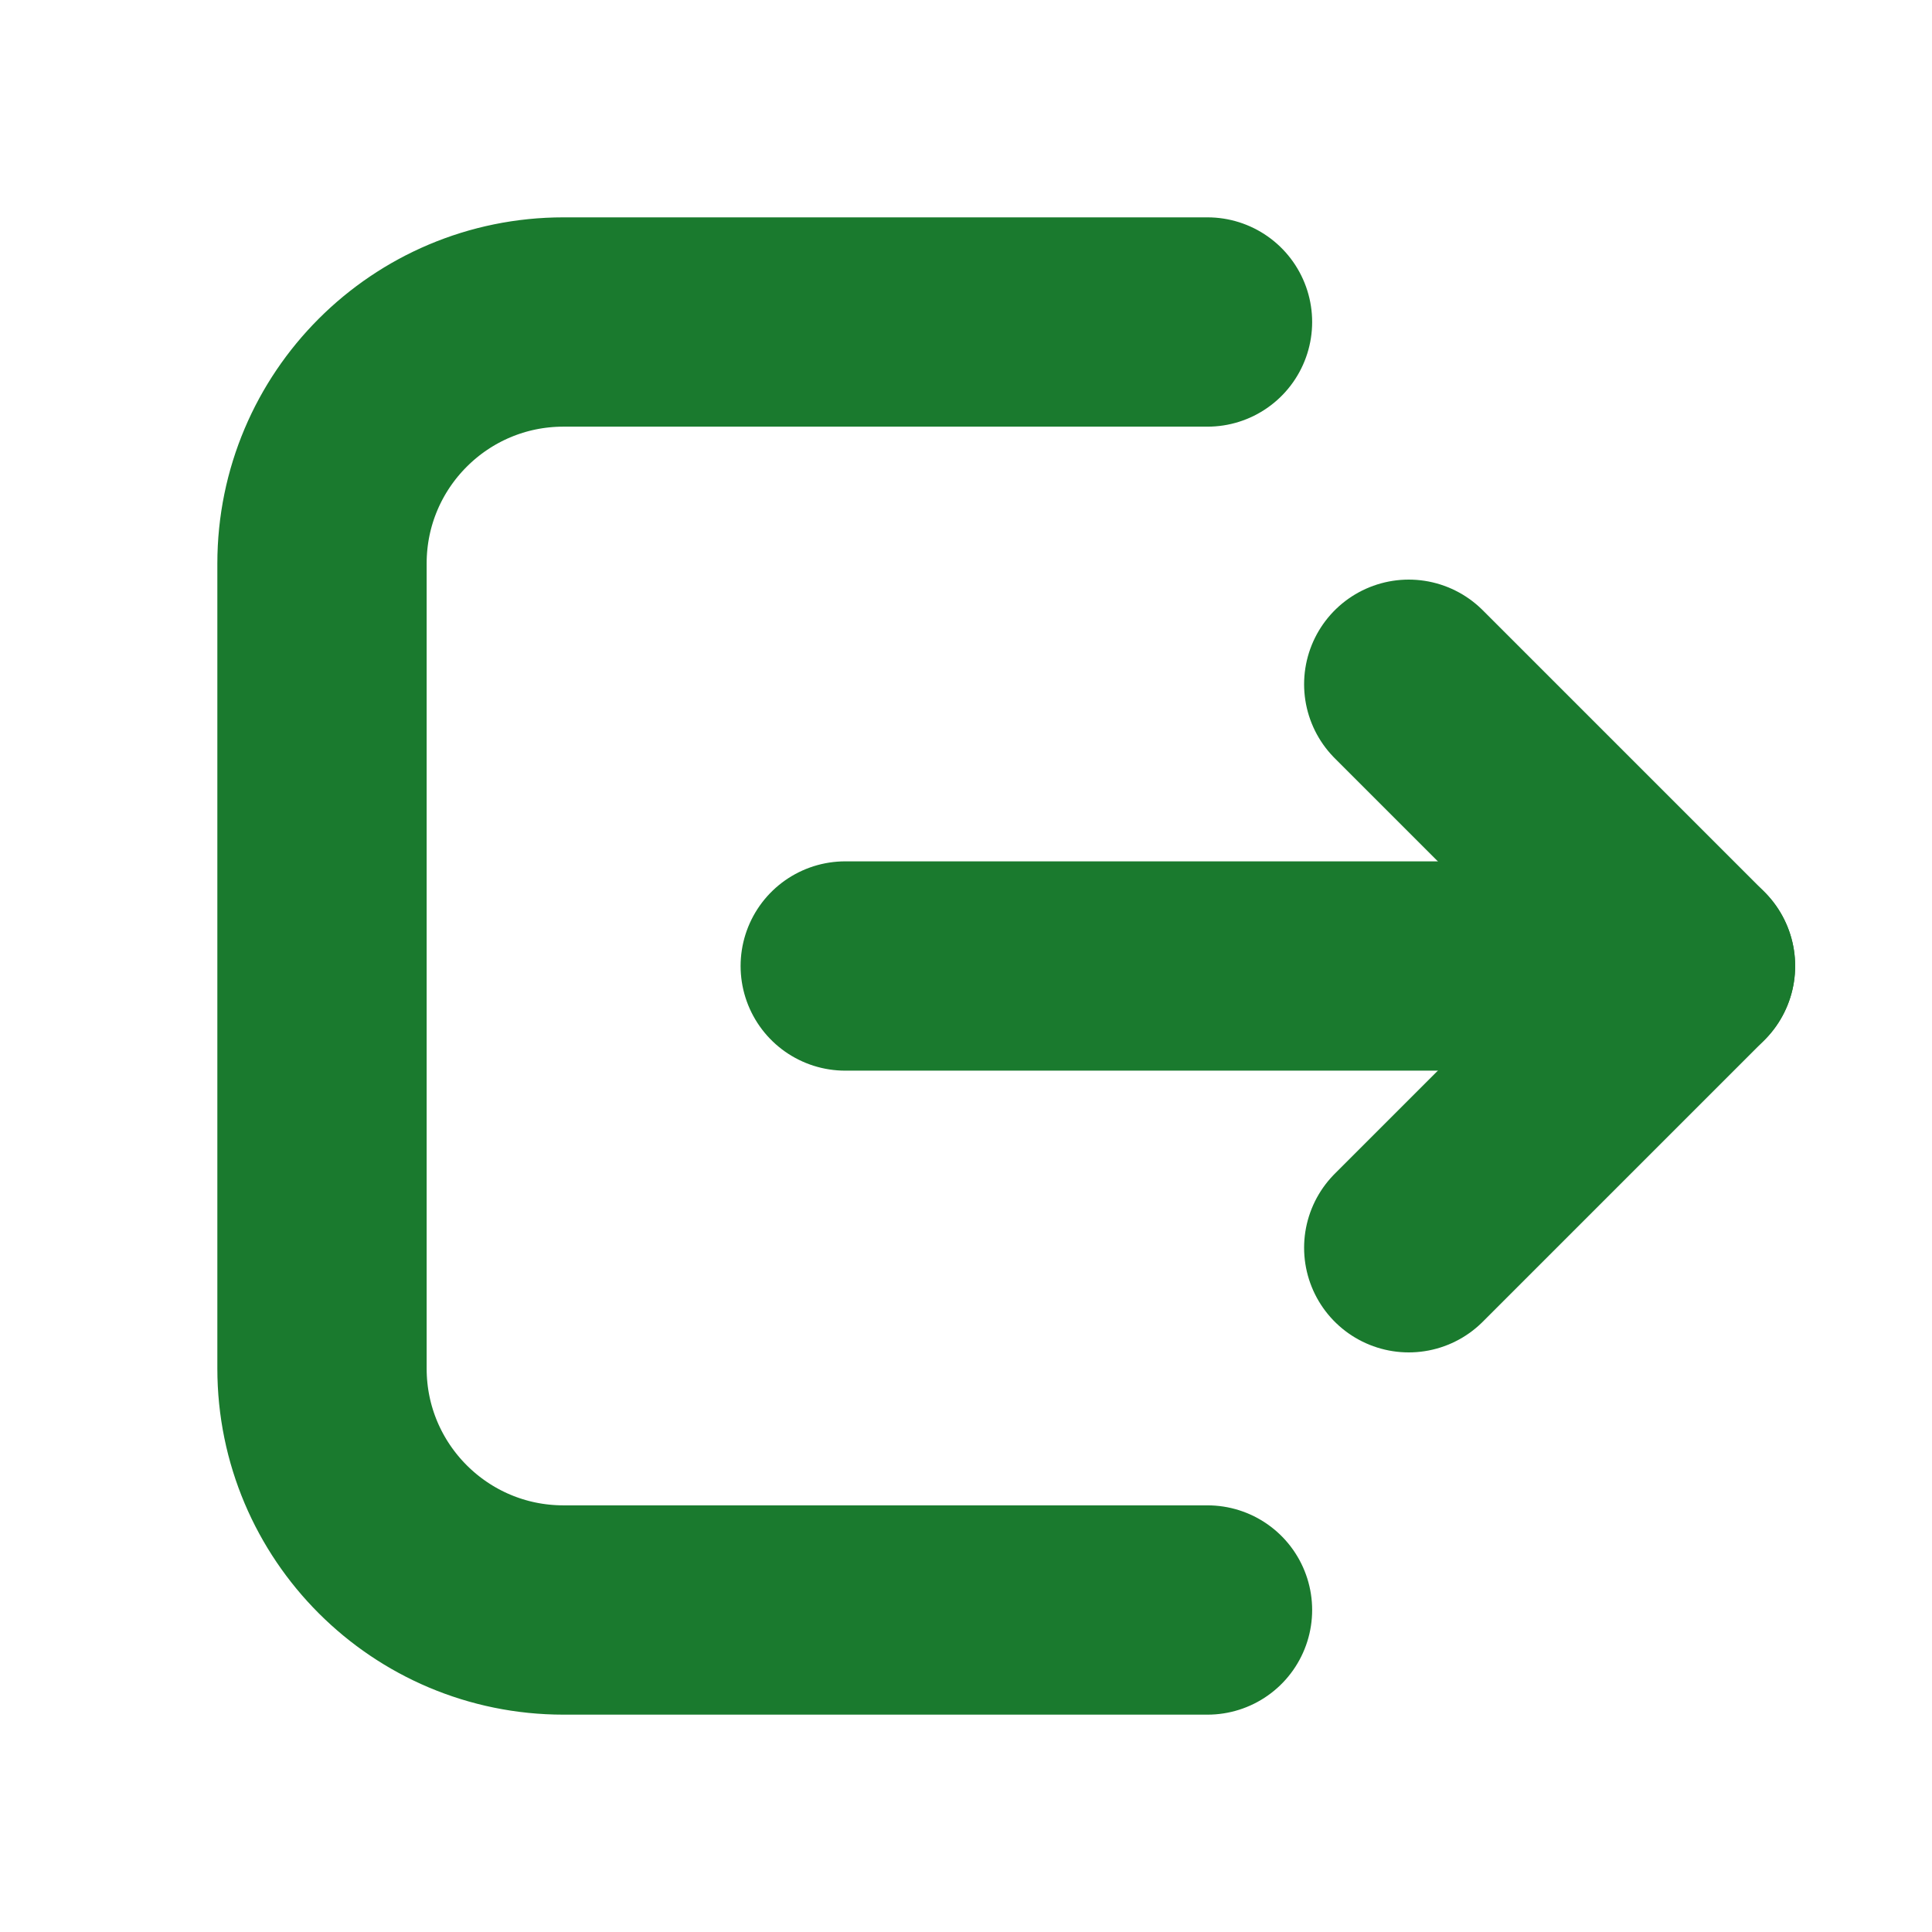
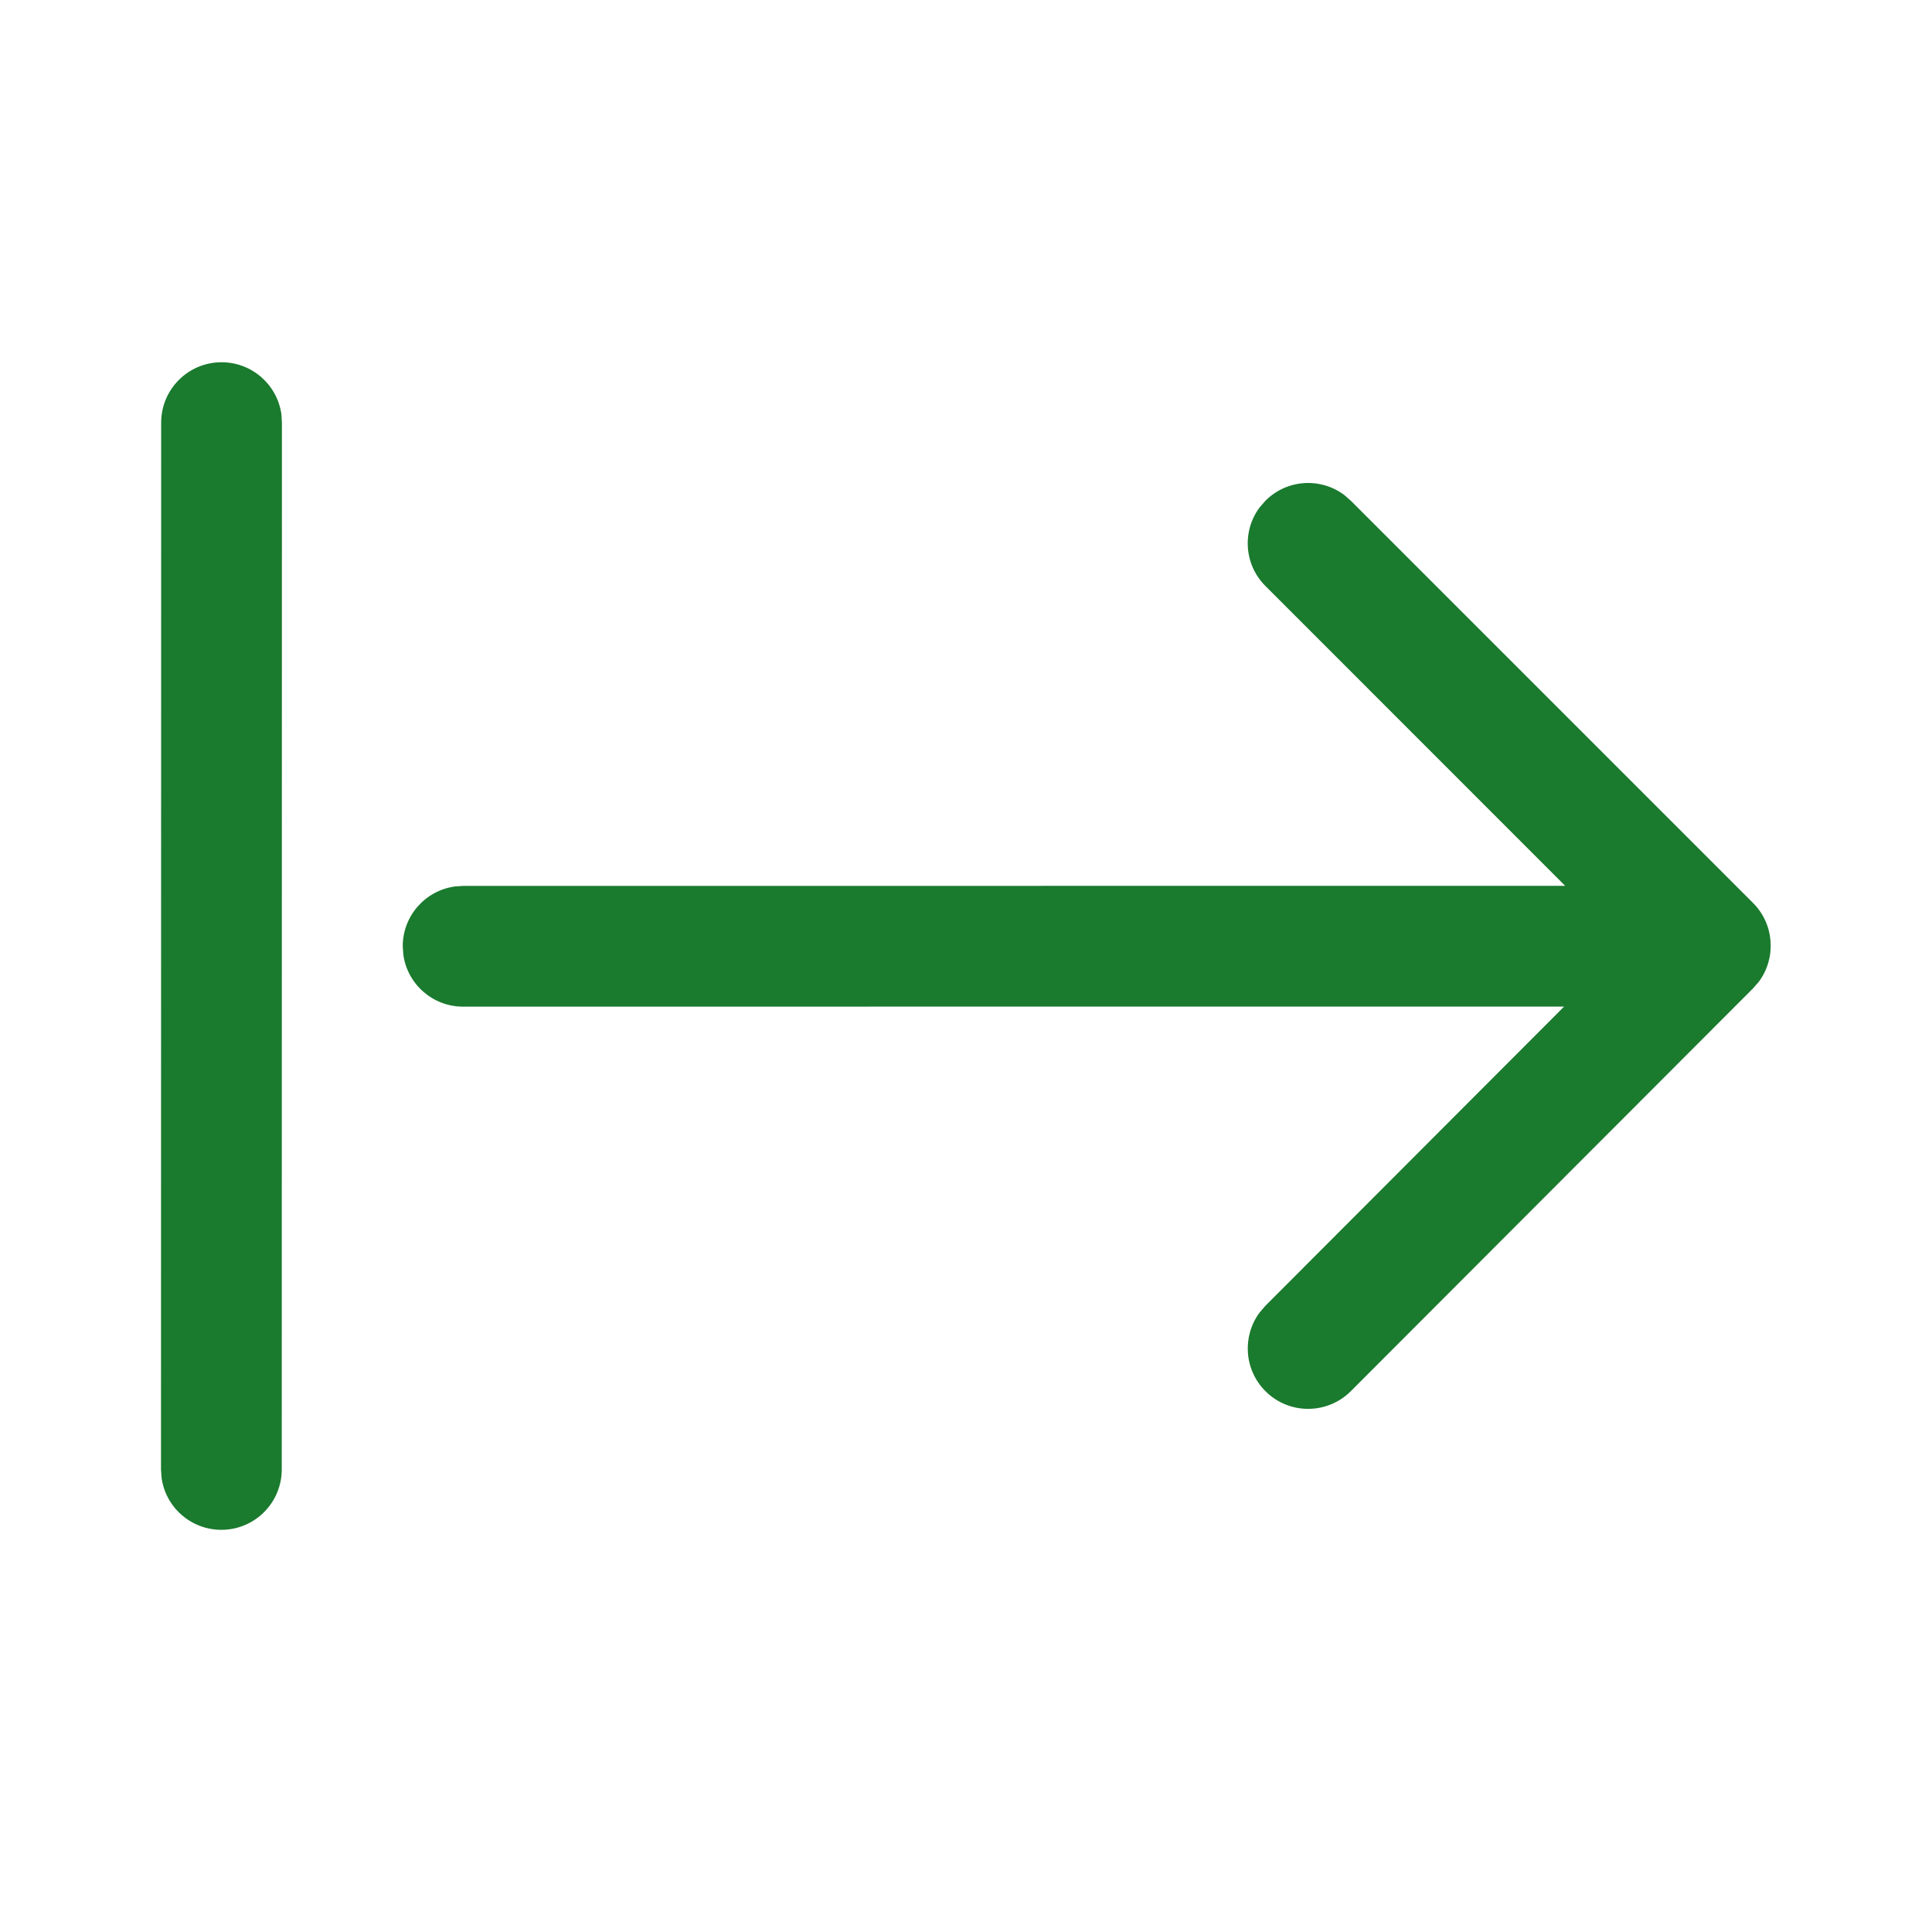
- <svg xmlns="http://www.w3.org/2000/svg" width="24" height="24" viewBox="0 0 24 24" fill="none" stroke="#1A7A2E" stroke-width="2.6" stroke-linecap="round" stroke-linejoin="round">
-   <path d="M15 4 H7 a3 3 0 0 0 -3 3 V17 a3 3 0 0 0 3 3 H15" />
-   <path d="M10.5 12 H21" />
-   <path d="M17.5 8.5 L21 12 L17.5 15.5" />
+ <svg xmlns="http://www.w3.org/2000/svg" width="24" height="24" viewBox="0 0 24 24" fill="none">
+   <path d="M2.752 4.5C3.132 4.5 3.446 4.782 3.496 5.148L3.502 5.25L3.5 18.254C3.5 18.668 3.164 19.004 2.75 19.004C2.37 19.004 2.056 18.722 2.007 18.356L2 18.254L2.002 5.25C2.002 4.836 2.338 4.5 2.752 4.5ZM15.647 6.304L15.72 6.22C15.986 5.953 16.403 5.929 16.696 6.147L16.78 6.22L21.777 11.217C22.043 11.483 22.067 11.9 21.85 12.194L21.777 12.278L16.781 17.281C16.488 17.574 16.013 17.575 15.72 17.282C15.454 17.016 15.429 16.599 15.647 16.305L15.719 16.221L19.43 12.504L5.753 12.505C5.373 12.505 5.059 12.223 5.01 11.857L5.003 11.755C5.003 11.375 5.285 11.062 5.651 11.012L5.753 11.005L19.443 11.004L15.72 7.28C15.453 7.014 15.429 6.597 15.647 6.304L15.72 6.22L15.647 6.304Z" fill="#1A7A2E" />
</svg>
